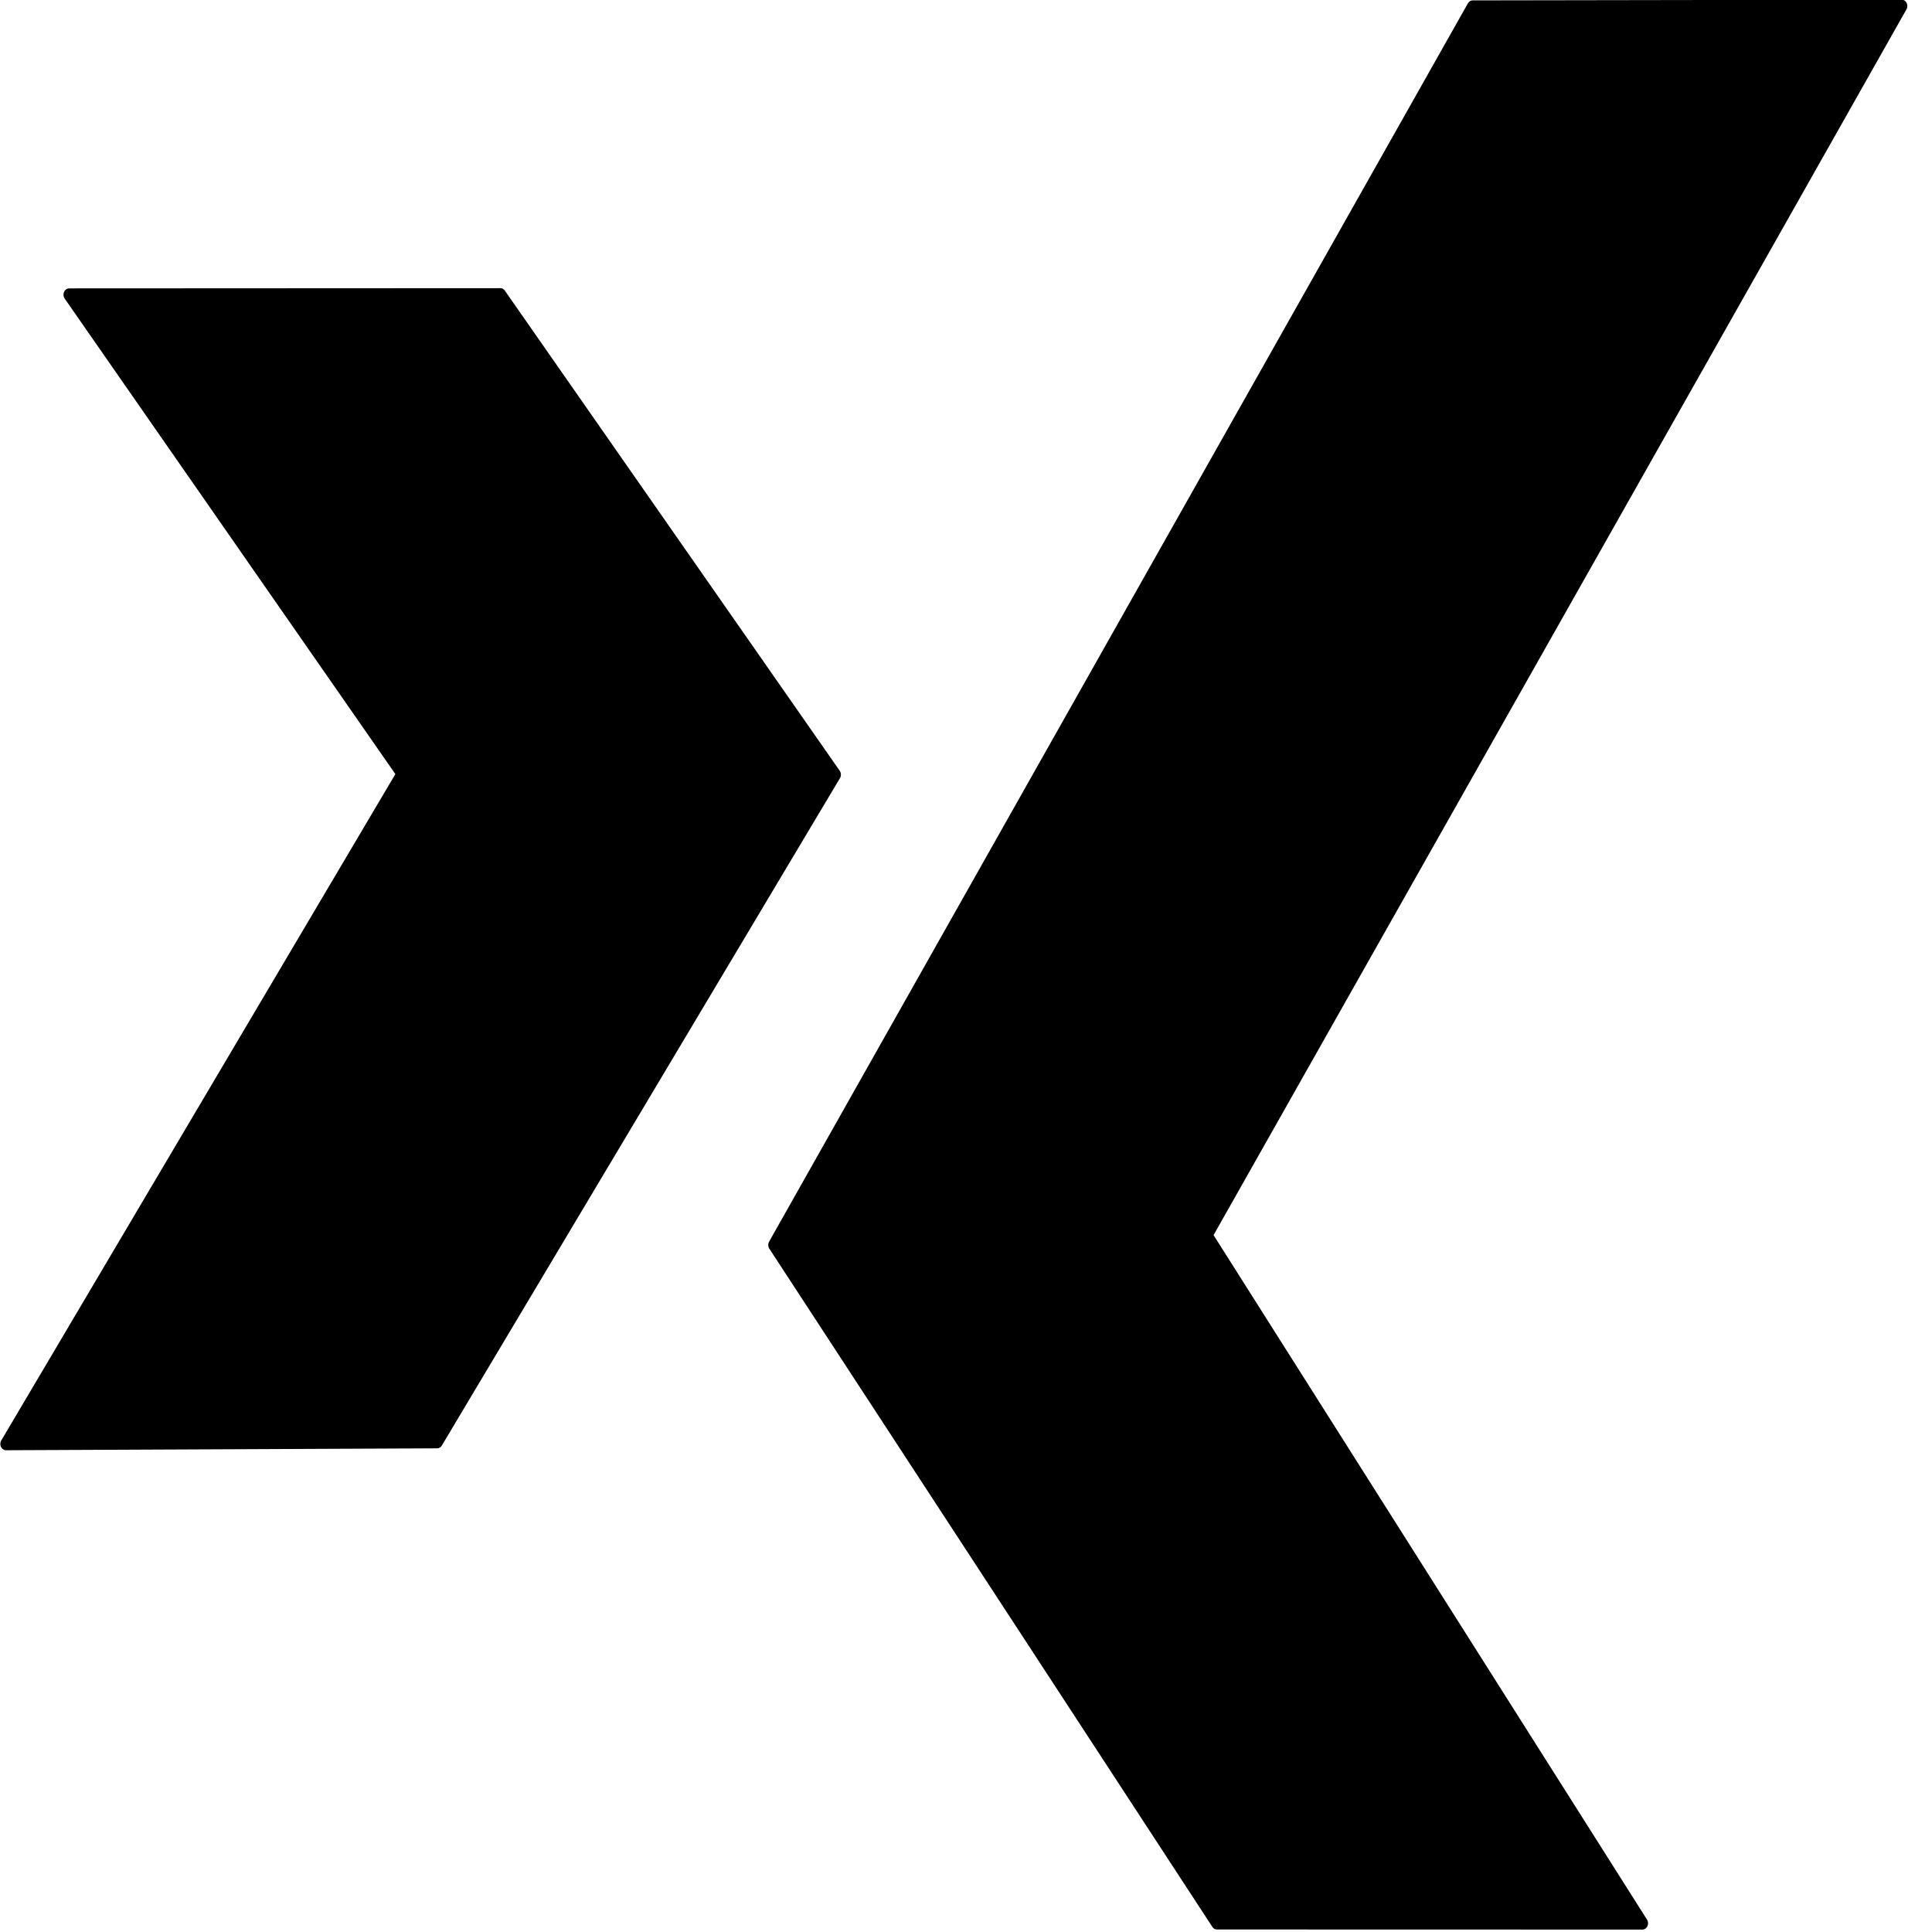
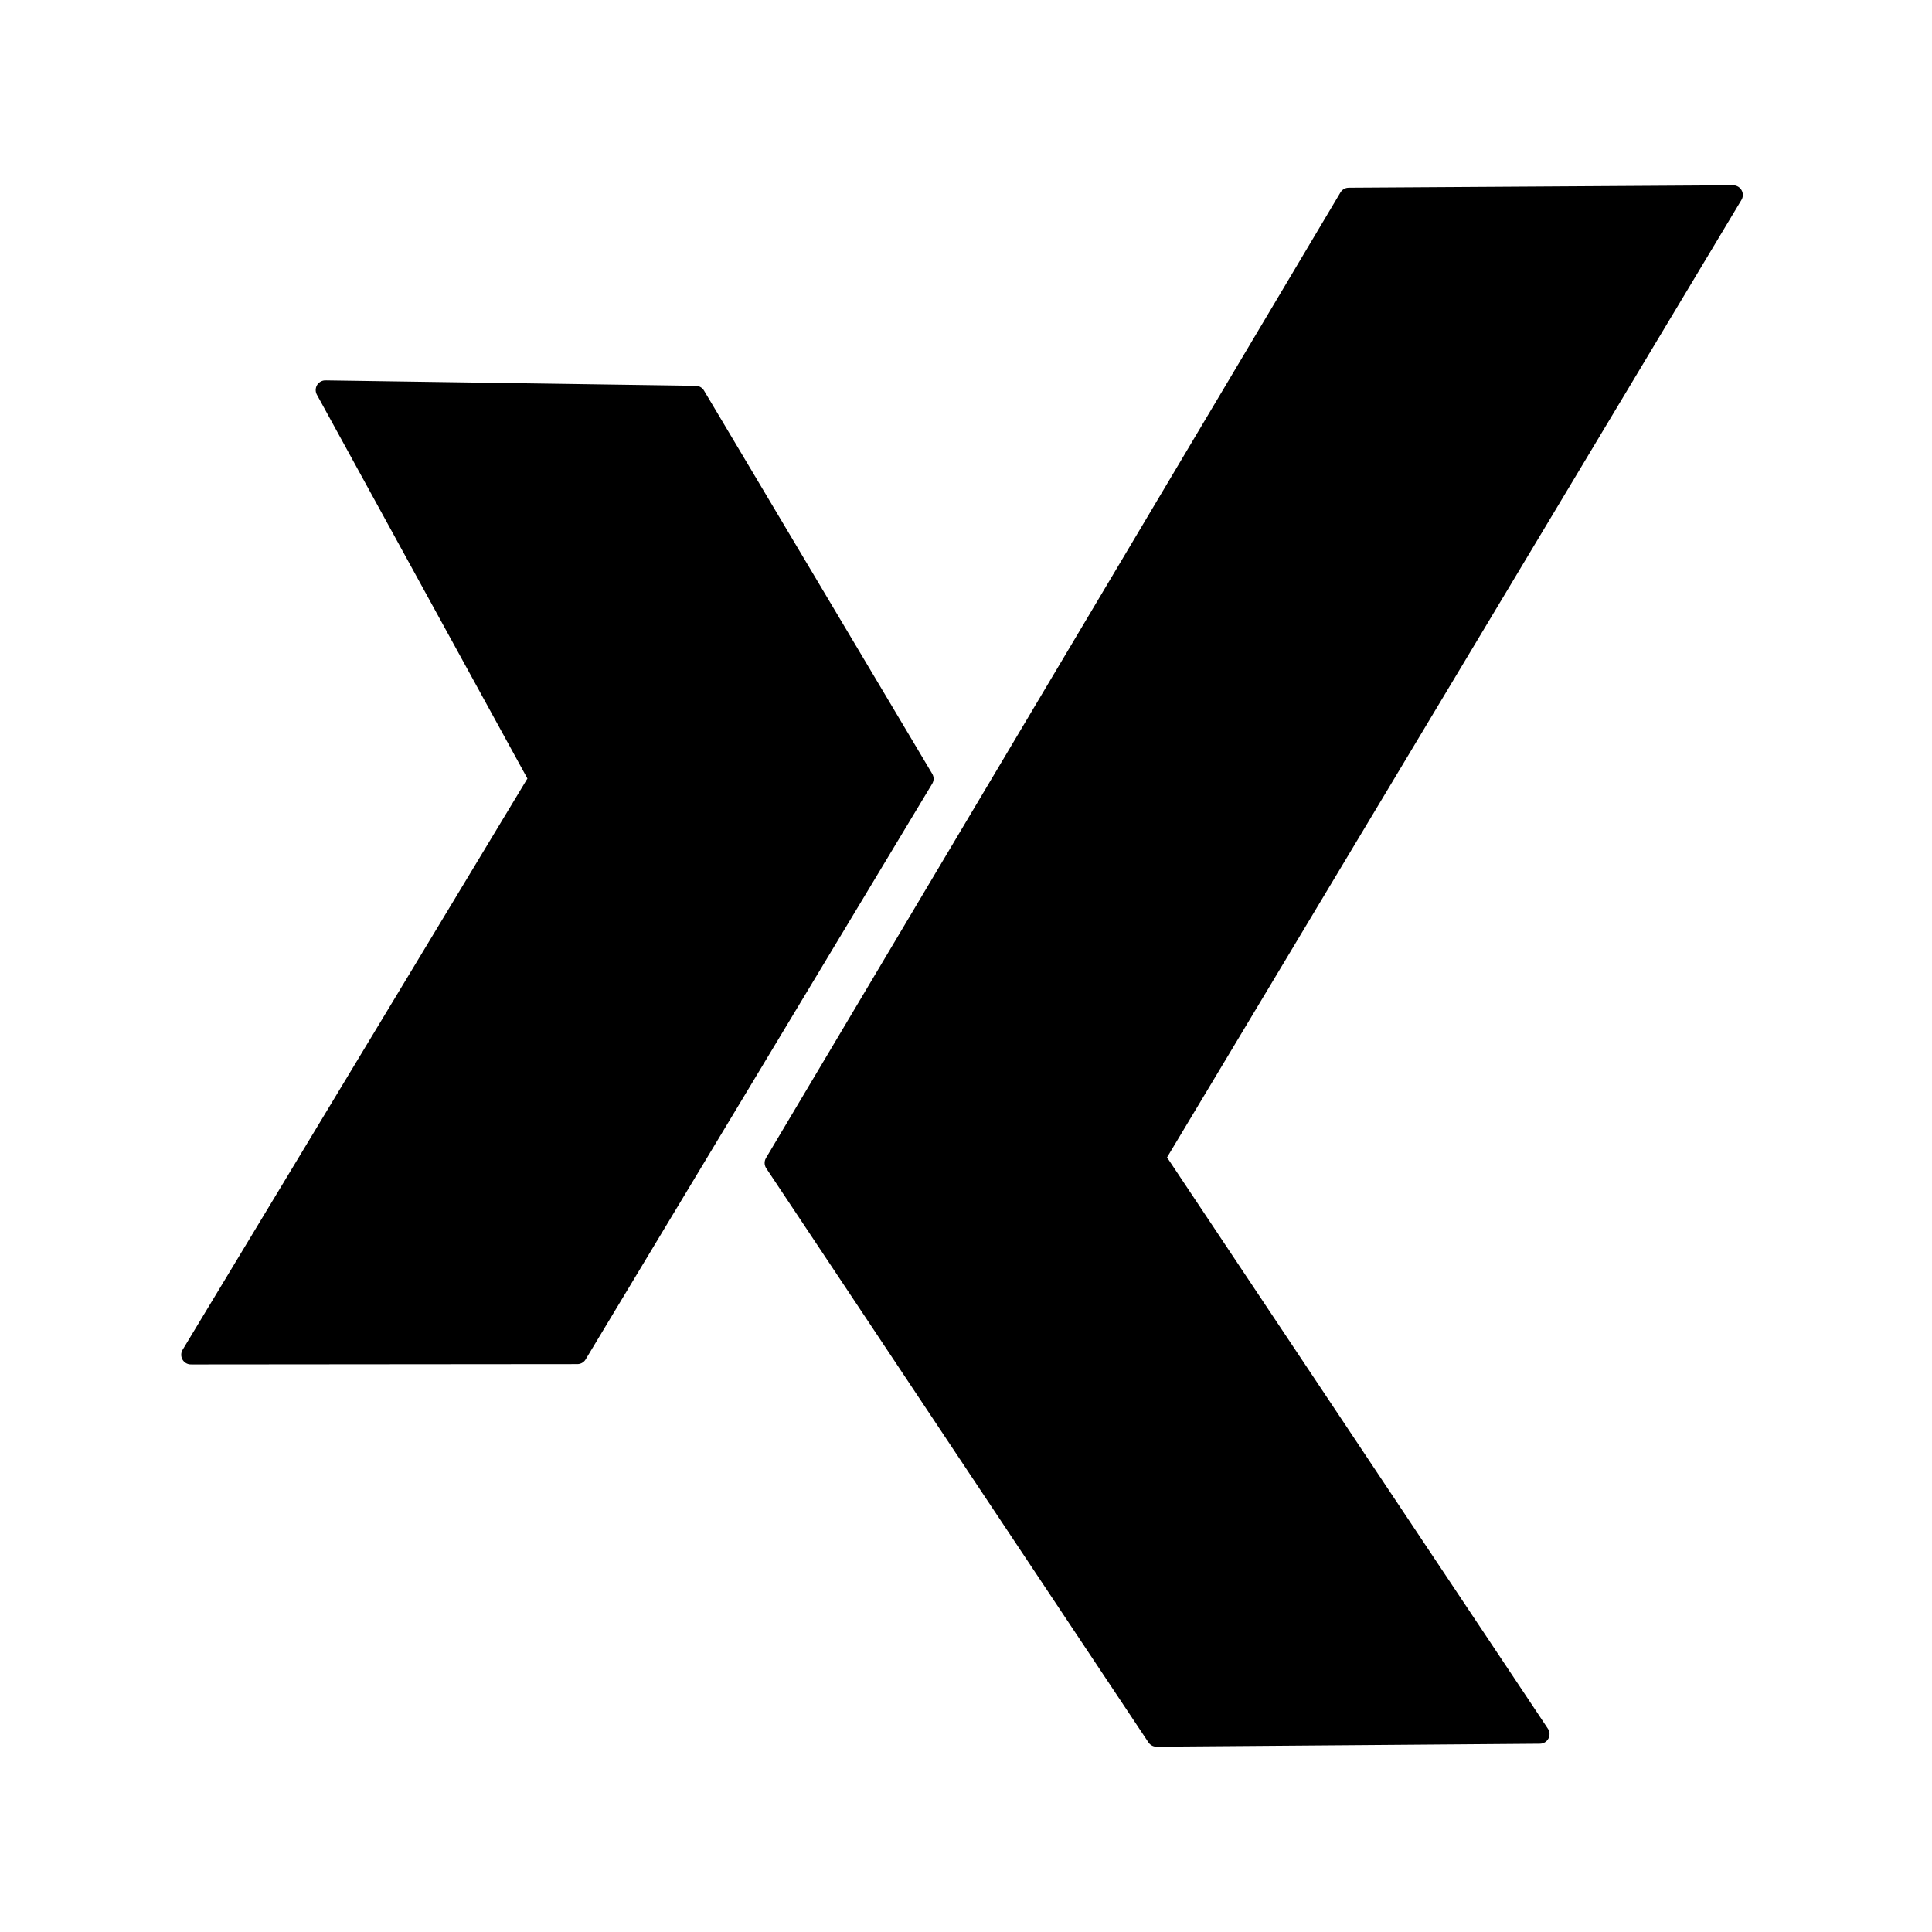
- <svg xmlns="http://www.w3.org/2000/svg" width="100%" height="100%" viewBox="0 0 397 402" version="1.1" xml:space="preserve" style="fill-rule:evenodd;clip-rule:evenodd;stroke-linecap:round;stroke-linejoin:round;stroke-miterlimit:1.5;">
-   <g transform="matrix(1,0,0,1,-203.815,-99.6267)">
-     <g id="icon" transform="matrix(0.896547,0,0,1,5.34492,-0.278926)">
-       <path d="M662.726,101.156L501.447,356.941L602.551,500.087L503.808,500.066L400.99,358.955L563.171,101.3L662.726,101.156Z" style="stroke:black;stroke-width:2.63px;" />
-       <g transform="matrix(1,0,0,1,15.4092,21.3902)">
-         <path d="M322.092,139.793L399.813,239.699L307.414,378.563L207.357,378.957L299.339,239.521L222.011,139.837L322.092,139.793Z" style="stroke:black;stroke-width:2.63px;" />
-       </g>
-     </g>
+ <svg xmlns="http://www.w3.org/2000/svg" width="100%" height="100%" viewBox="0 0 100 100" version="1.1" xml:space="preserve" style="fill-rule:evenodd;clip-rule:evenodd;stroke-linecap:square;stroke-linejoin:round;stroke-miterlimit:1.5;">
+   <g transform="matrix(1,0,0,1,-0.242657,0.186472)">
+     <path d="M89.951,9.904L60.057,59.734L79.946,89.568L60.102,89.723L40.32,60.007L70.054,10.029L89.951,9.904Z" style="stroke:black;stroke-width:1px;" />
+   </g>
+   <g transform="matrix(1,0,0,1,-2.17762,0.216408)">
+     <path d="M32.061,69.89L50,40.091L38.186,20.253L19.018,19.972L30.053,40.091L12.058,69.907L32.061,69.89Z" style="stroke:black;stroke-width:1px;" />
  </g>
</svg>
